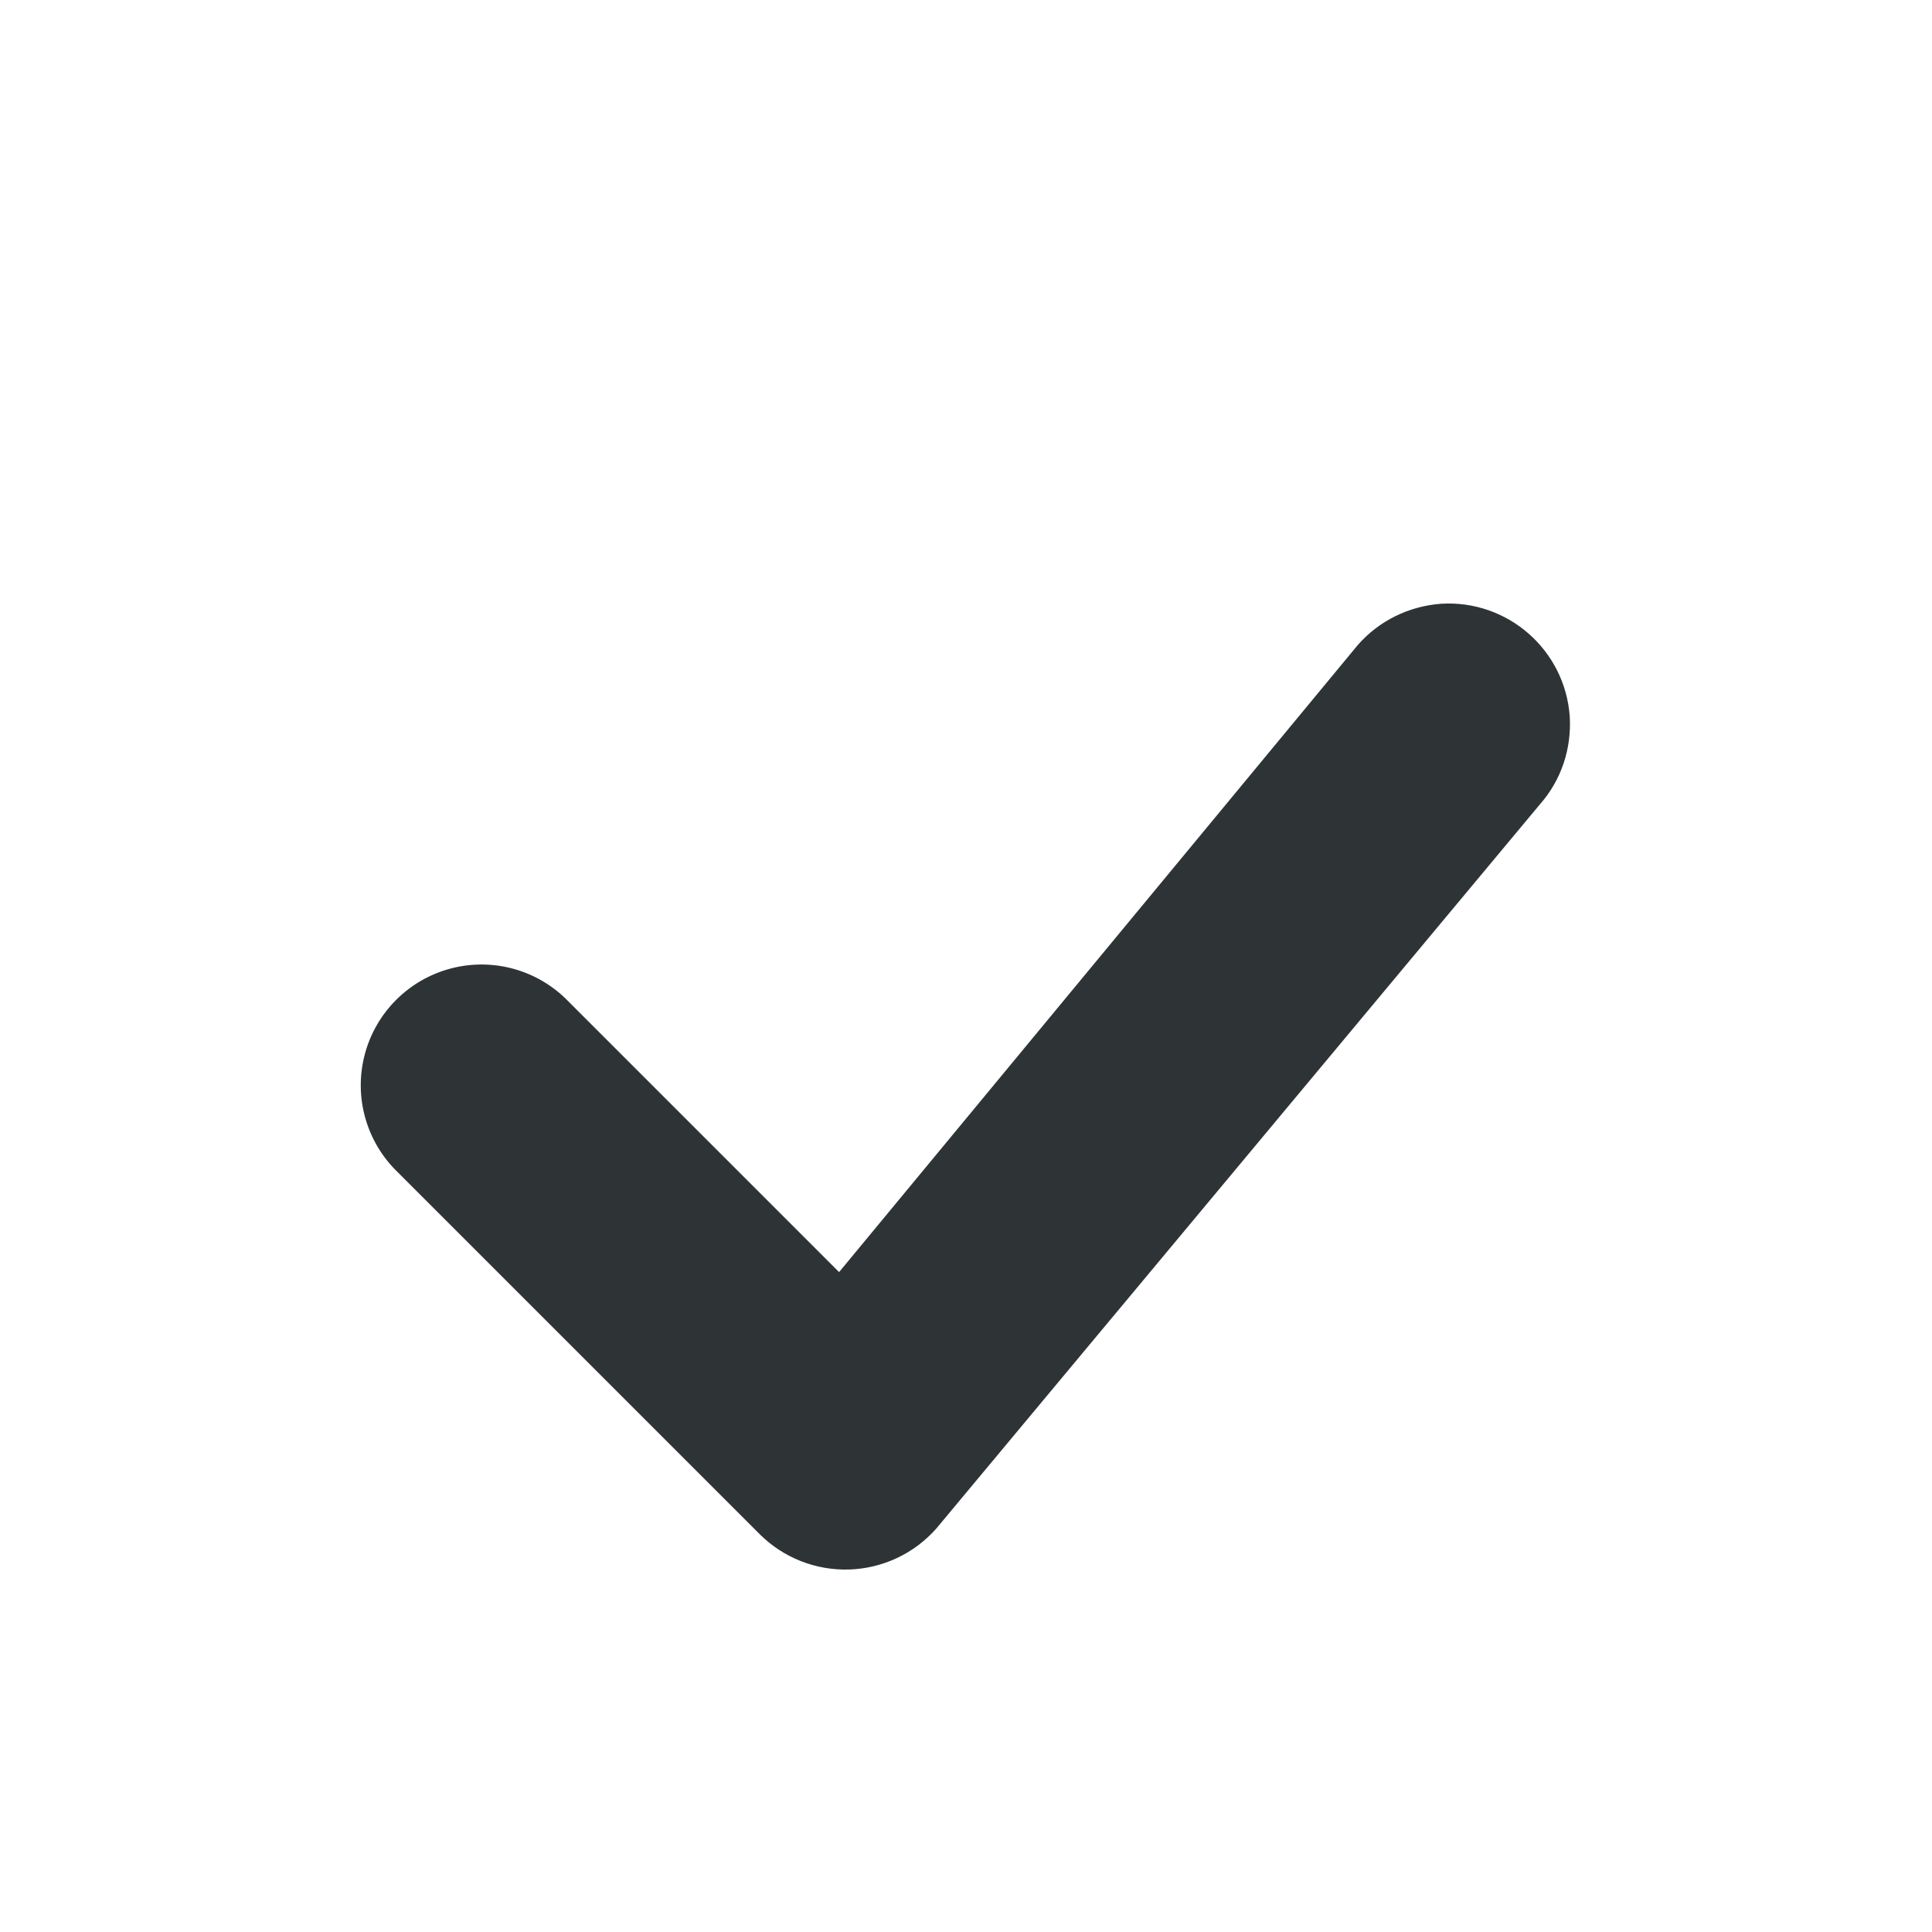
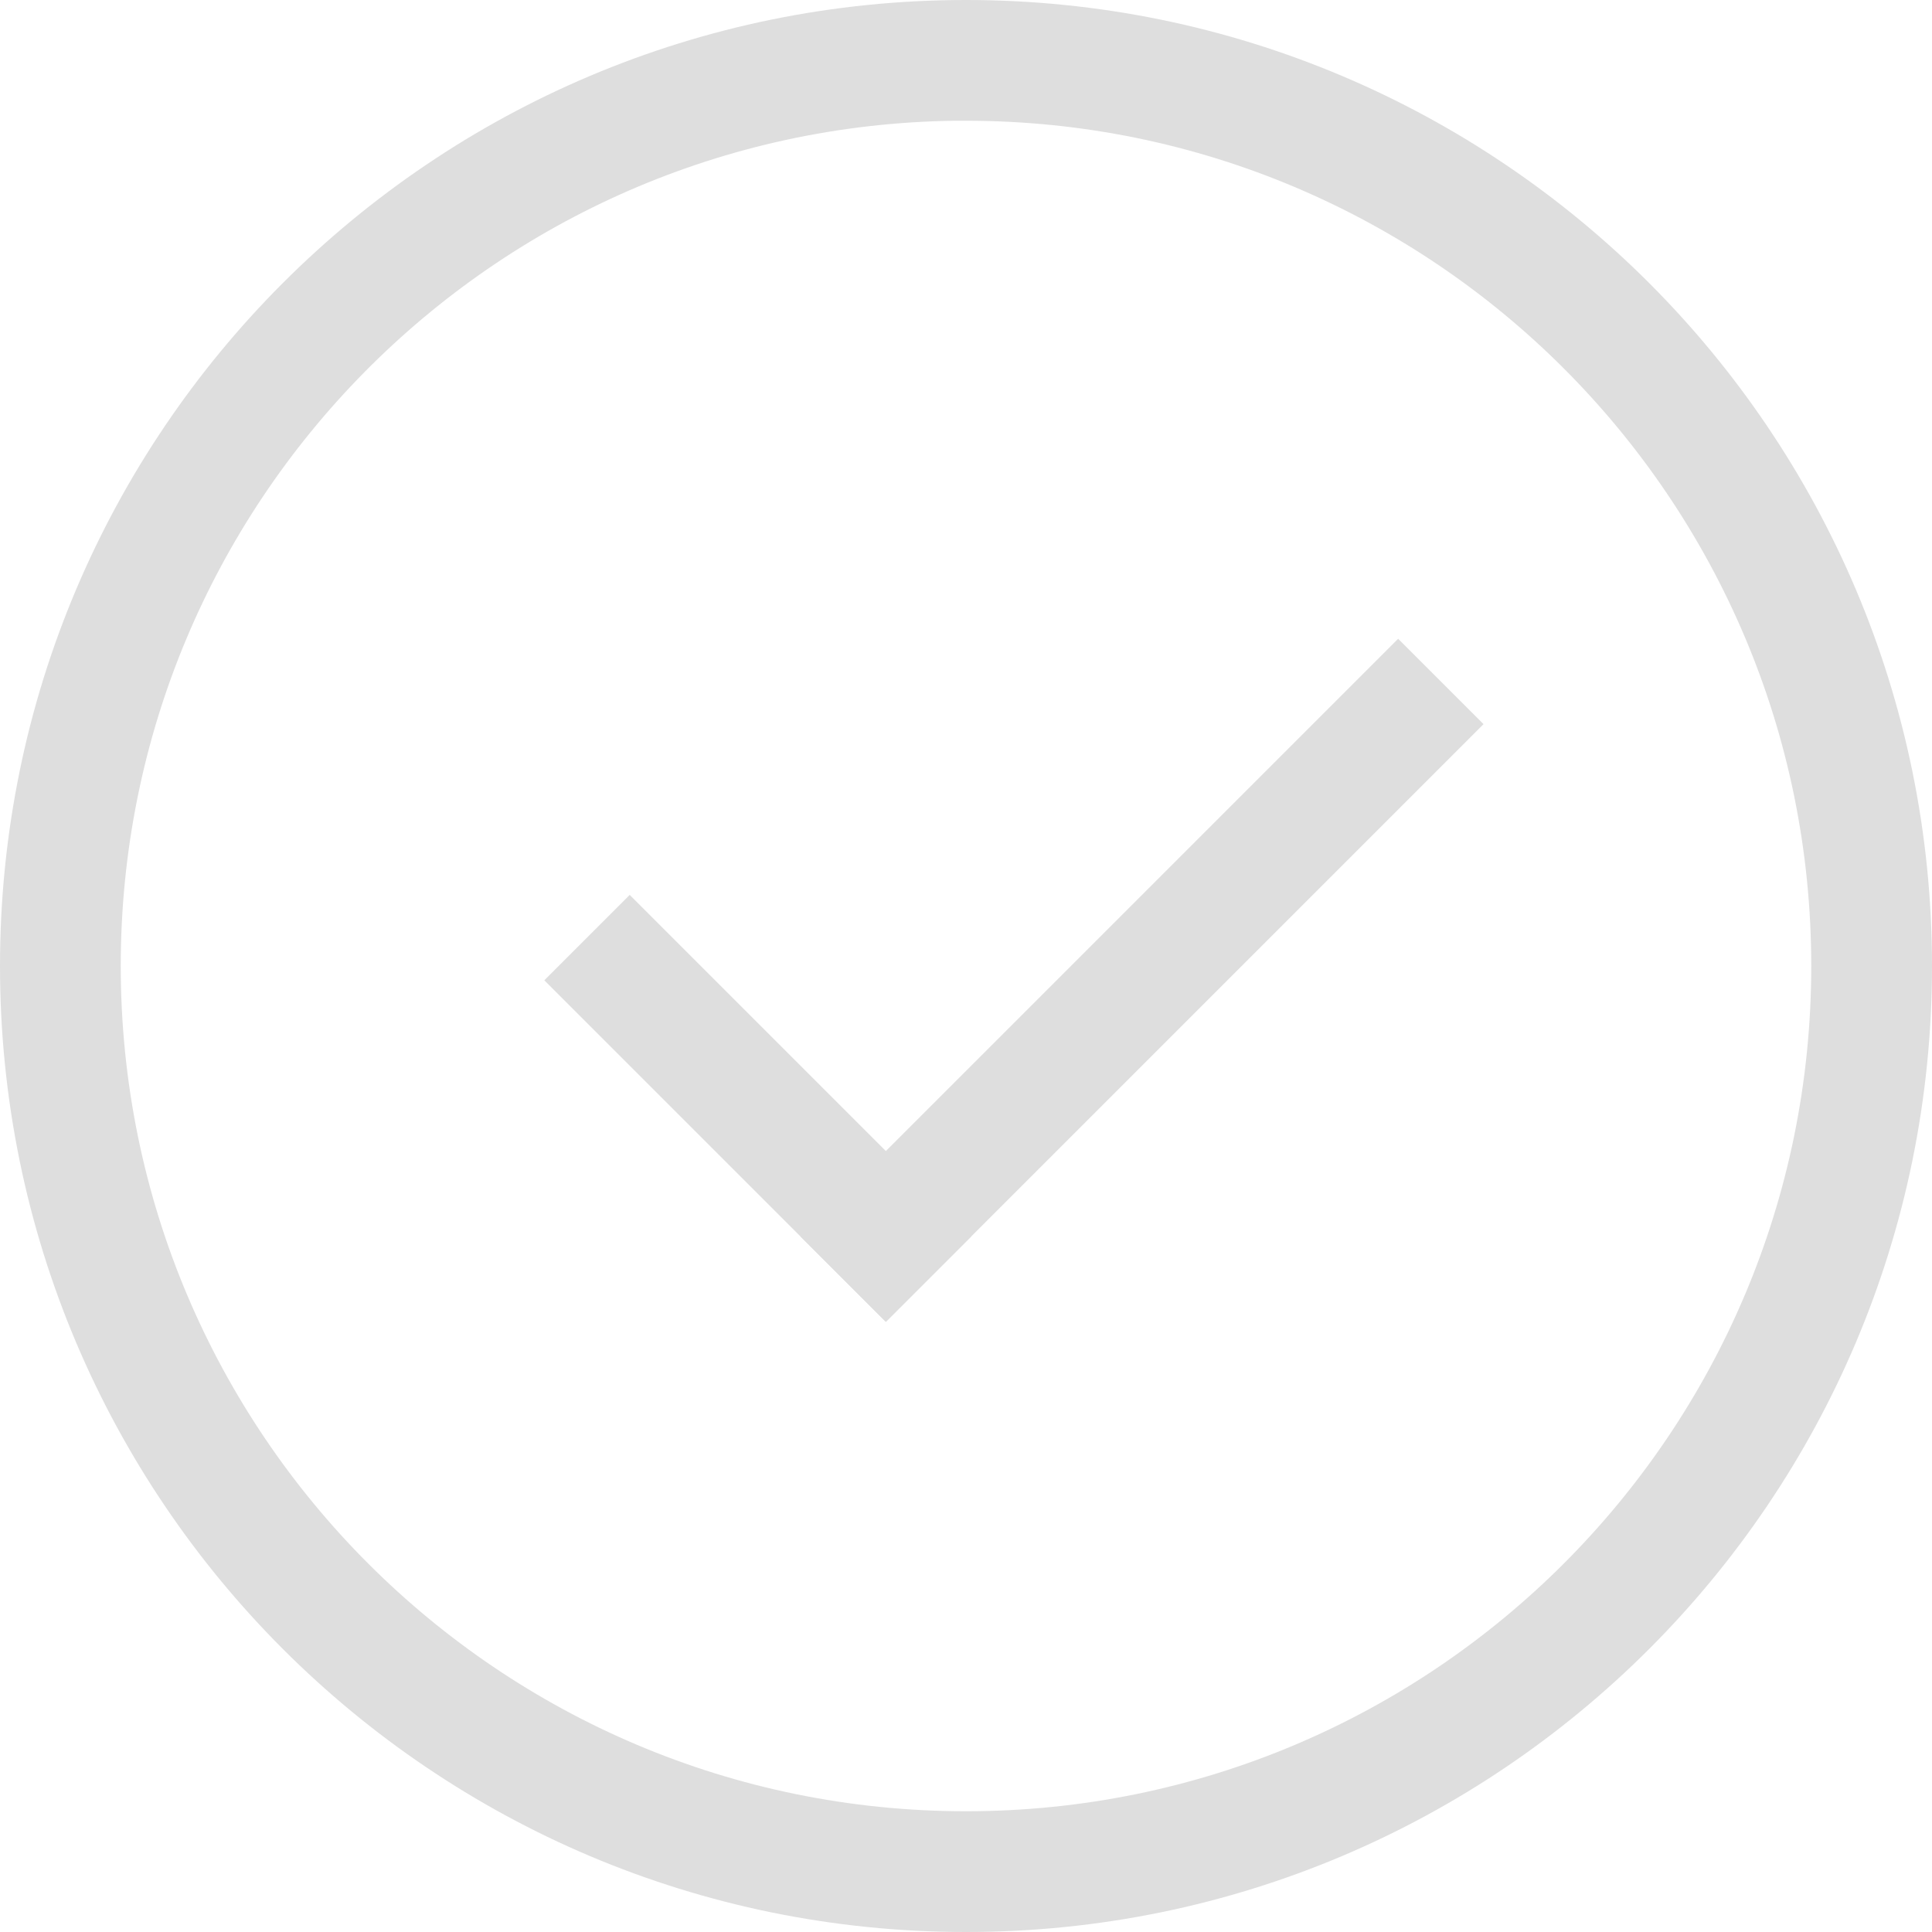
- <svg xmlns="http://www.w3.org/2000/svg" height="16" width="16">
-   <path d="M12.754 6.66c.176-.2.262-.46.246-.726A1.006 1.006 0 0 0 11.934 5c-.266.02-.512.14-.688.34l-4.297 5.195-2.242-2.242a1 1 0 1 0-1.414 1.414l3 3a1.005 1.005 0 0 0 1.46-.047z" fill="#2e3436" />
+ <svg xmlns="http://www.w3.org/2000/svg" width="16" height="16" version="1.1">
+   <path d="m8 0a8 8 0 0 0-8 8 8 8 0 0 0 8 8 8 8 0 0 0 8-8 8 8 0 0 0-8-8zm-0.094 1a7 7 0 0 1 0.094 0 7 7 0 0 1 7 7 7 7 0 0 1-7 7 7 7 0 0 1-7-7 7 7 0 0 1 6.906-7z" fill="#dedede" stroke-linecap="round" stroke-linejoin="round" stroke-width="2" />
+   <rect transform="rotate(-45)" x="-2.553" y="11.928" width="7" height="1" fill="#dedede" stop-color="#000000" stroke-linecap="round" stroke-linejoin="round" stroke-width="3.969" style="paint-order:fill markers stroke" />
+   <rect transform="matrix(-.70711 -.70711 -.70711 .70711 0 0)" x="-12.928" y="1.553" width="4" height="1" fill="#dedede" stop-color="#000000" stroke-linecap="round" stroke-linejoin="round" stroke-width="3" style="paint-order:fill markers stroke" />
</svg>
